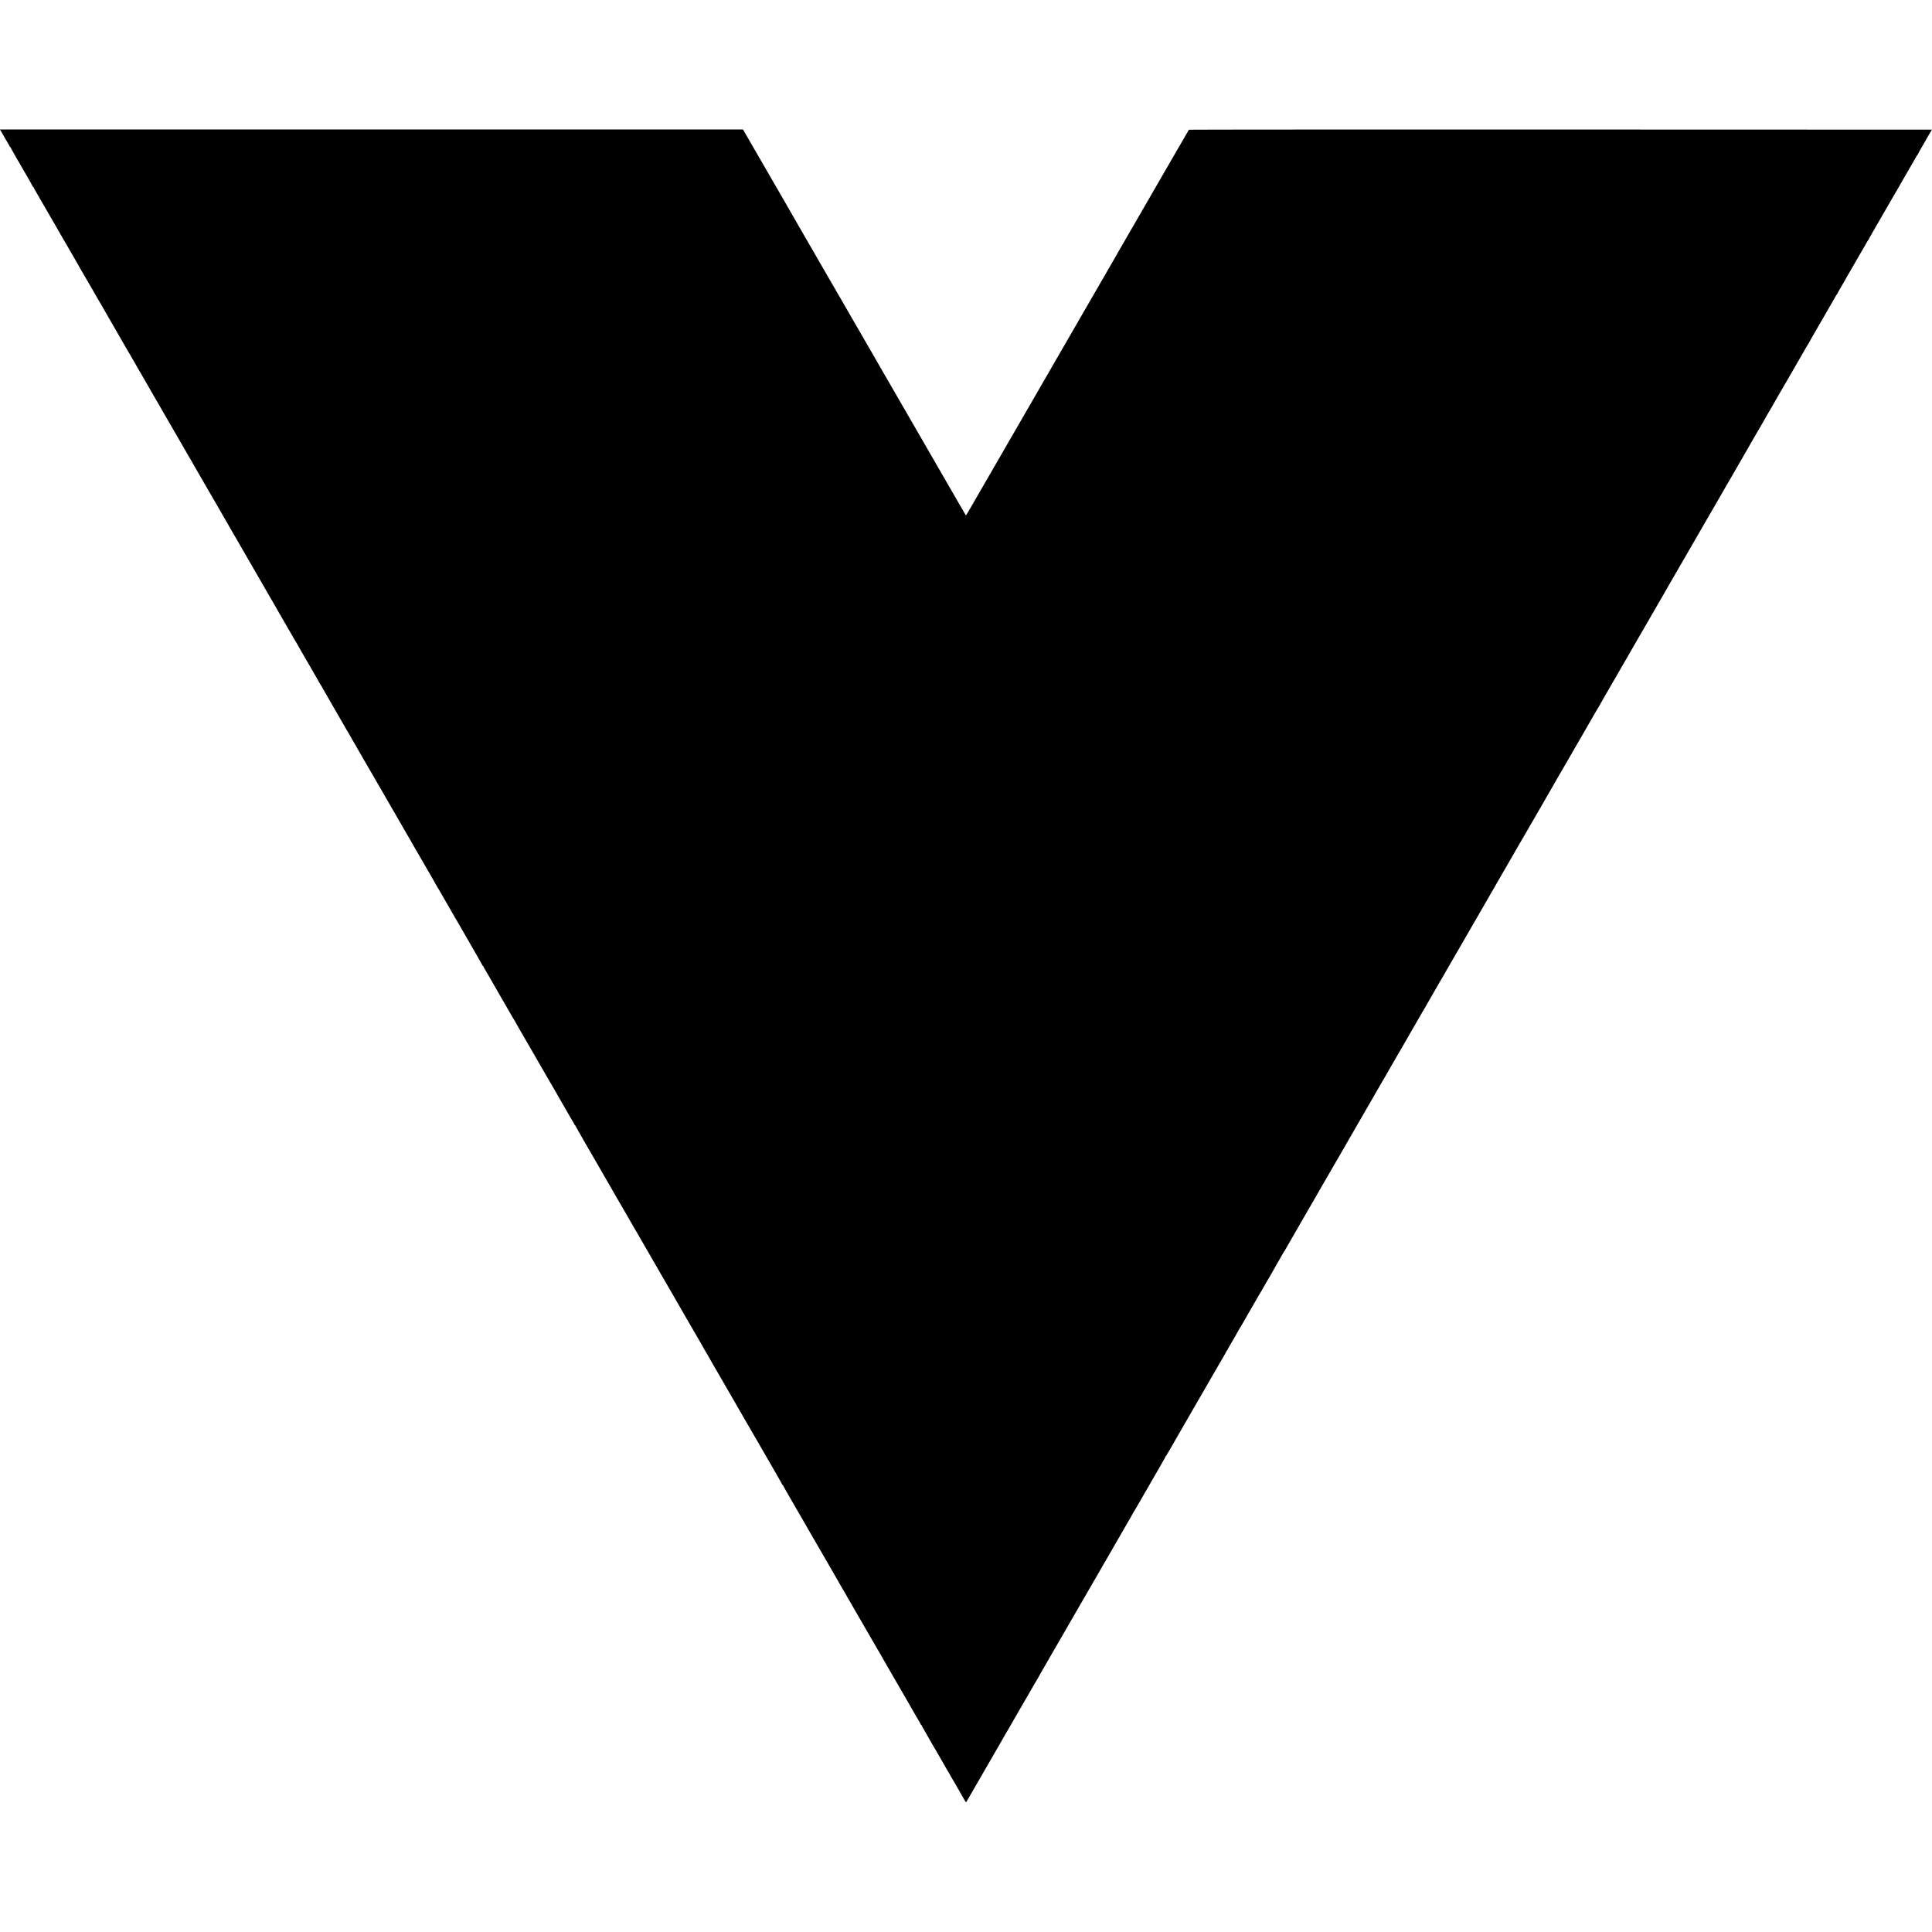
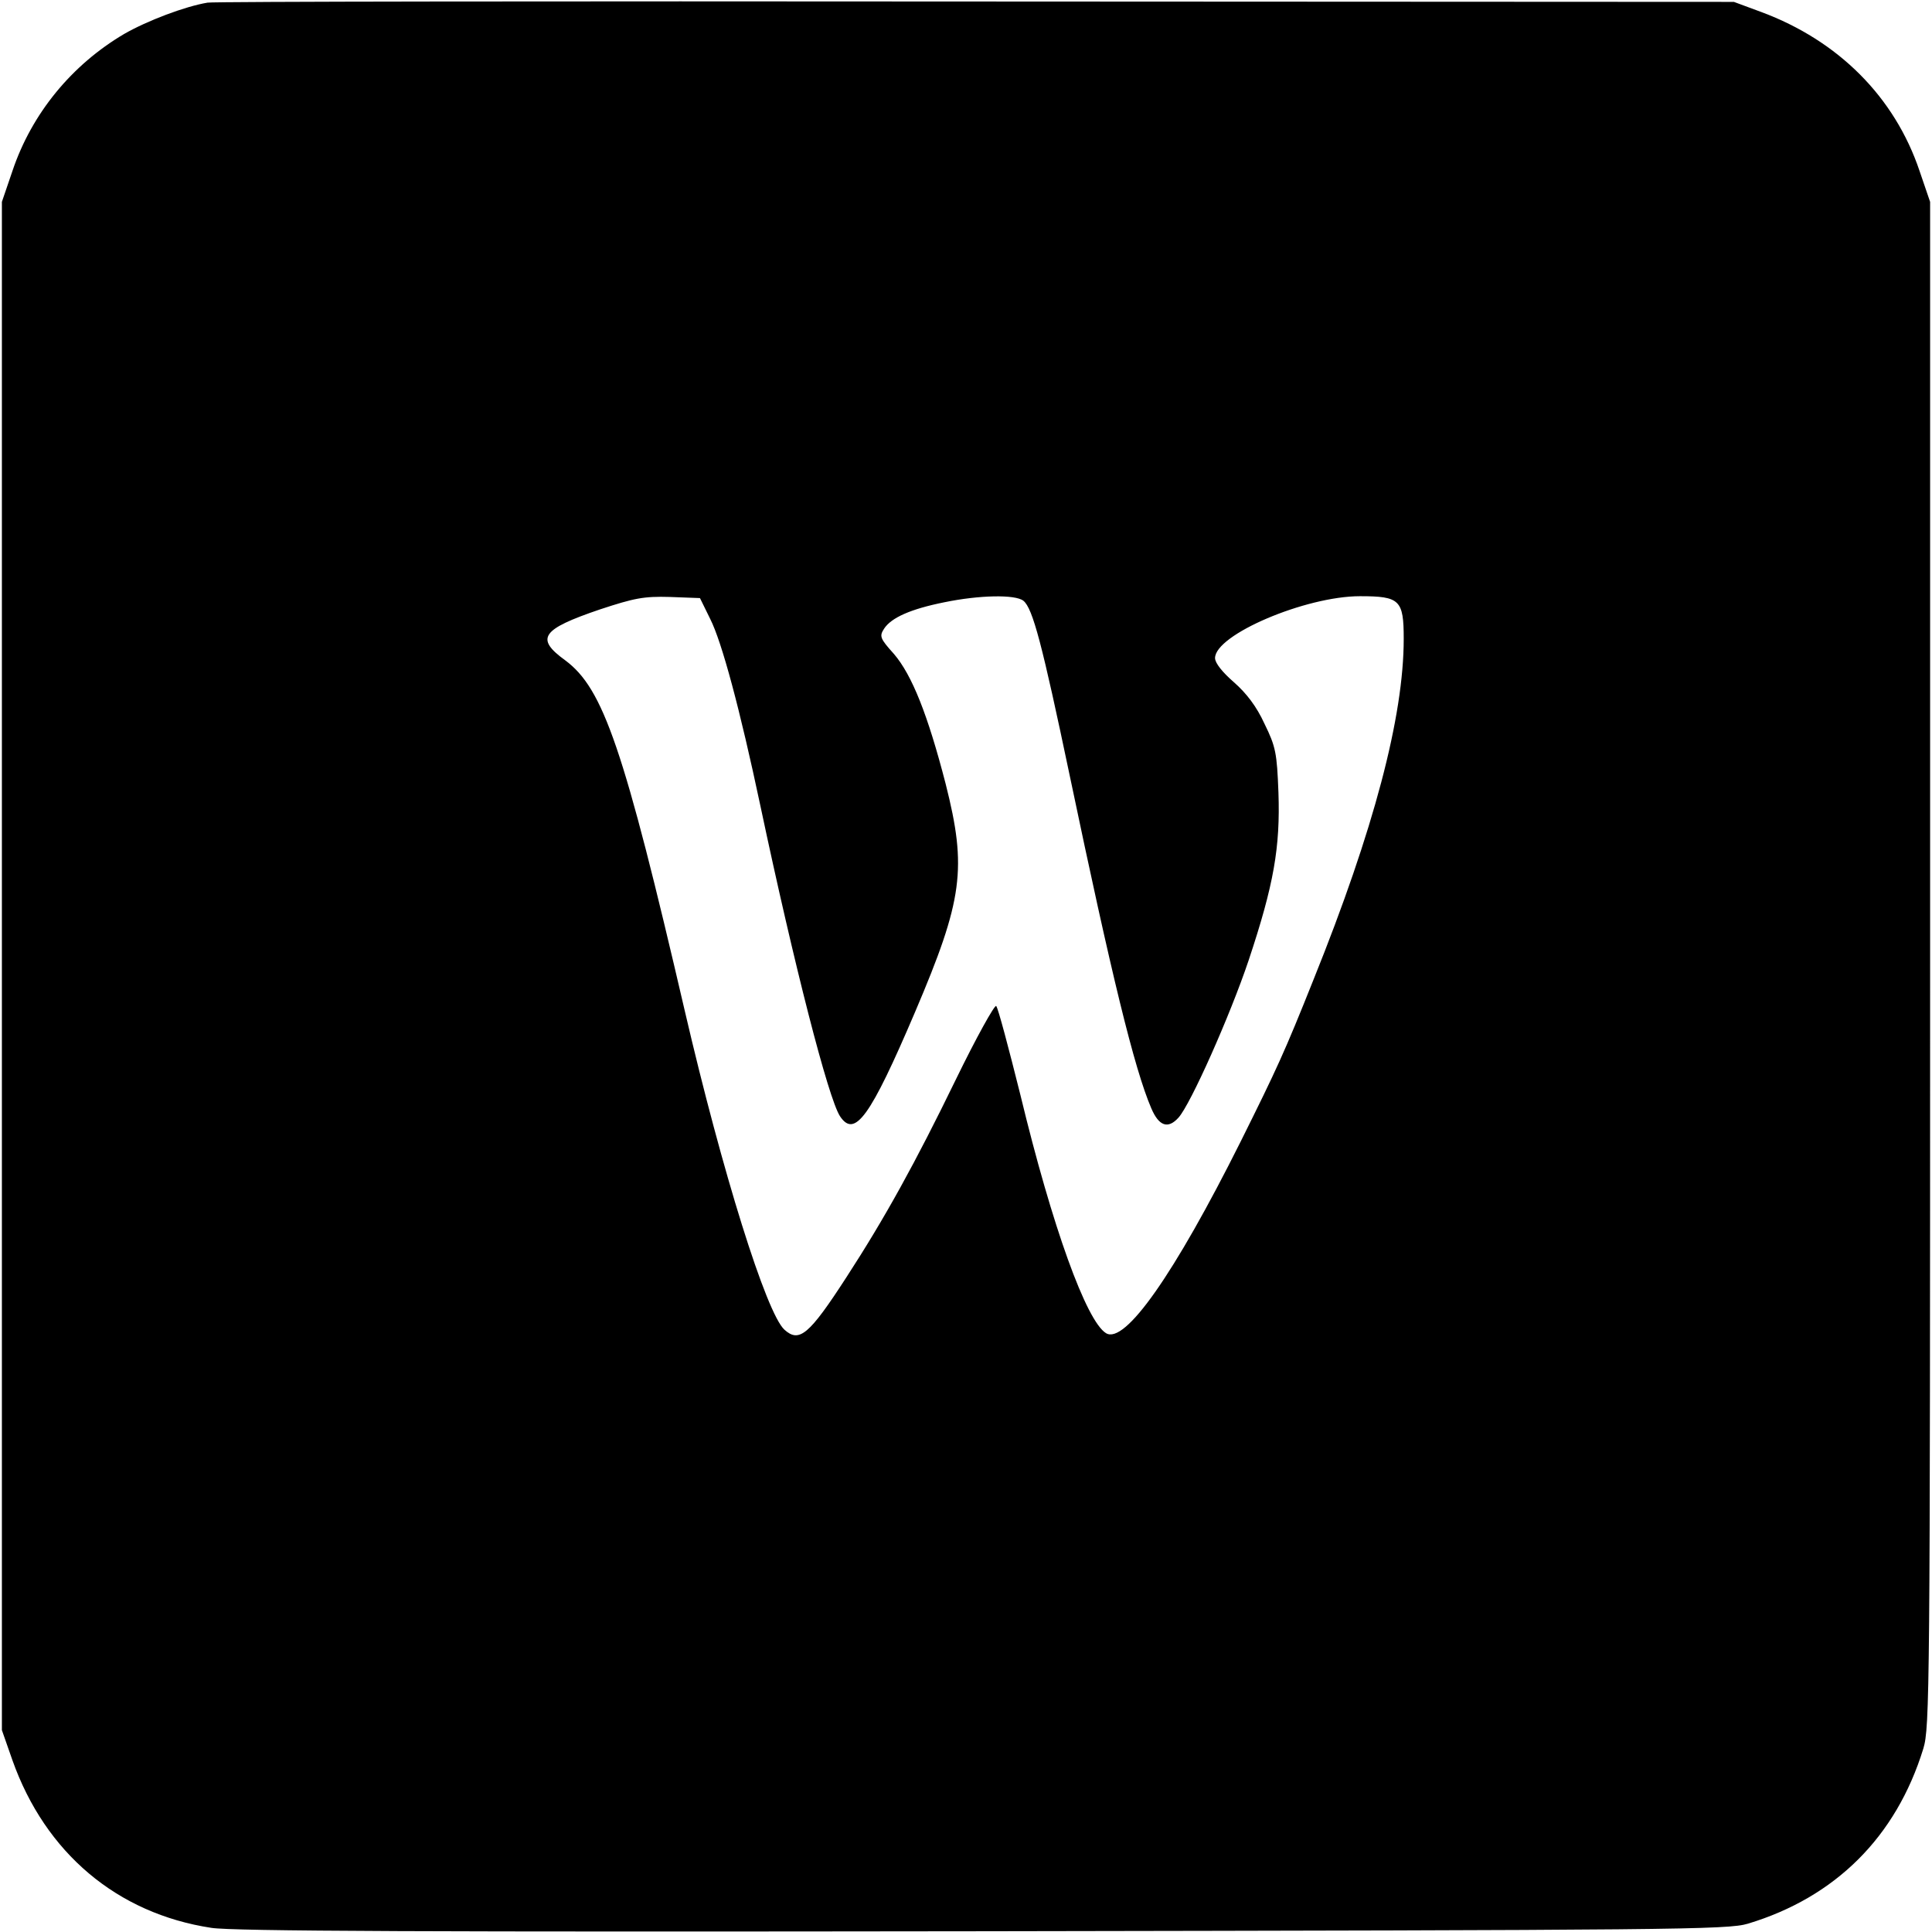
- <svg xmlns="http://www.w3.org/2000/svg" version="1.0" width="16pt" height="16pt" viewBox="0 0 16 16" preserveAspectRatio="xMidYMid meet">
-   <g transform="translate(0,16) scale(0.00032,-0.00032)" fill="#000000" stroke="none">
-     <path d="M18 46618 c45 -75 122 -207 122 -211 0 -2 25 -45 55 -95 30 -50 55 -96 55 -102 0 -5 5 -10 10 -10 6 0 10 -4 10 -9 0 -5 73 -135 161 -288 89 -153 173 -298 187 -323 14 -25 32 -57 41 -72 88 -149 187 -324 189 -335 2 -7 8 -13 13 -13 5 0 9 -4 9 -10 0 -5 46 -89 103 -187 175 -302 490 -846 507 -876 8 -16 20 -36 25 -45 28 -46 290 -498 339 -585 13 -23 74 -129 136 -236 61 -107 123 -215 137 -240 14 -25 29 -50 33 -56 5 -5 23 -37 40 -70 18 -33 38 -67 44 -75 11 -16 21 -33 63 -109 14 -25 29 -50 33 -56 4 -5 21 -35 38 -65 55 -100 261 -455 269 -465 4 -5 14 -21 20 -35 15 -29 41 -75 103 -180 24 -41 52 -88 60 -105 9 -16 57 -100 107 -185 112 -193 362 -626 380 -660 8 -14 23 -38 33 -55 11 -16 23 -37 27 -45 4 -8 26 -46 48 -85 23 -38 53 -90 67 -115 46 -81 64 -113 178 -310 62 -107 121 -210 132 -227 37 -67 56 -99 85 -148 16 -27 32 -57 36 -65 4 -8 15 -27 25 -42 9 -15 53 -89 96 -165 44 -76 177 -307 296 -513 120 -206 268 -463 330 -570 131 -227 117 -203 200 -348 36 -62 73 -125 82 -140 10 -15 21 -34 25 -42 4 -8 20 -37 36 -65 17 -27 38 -65 48 -82 49 -85 64 -111 87 -153 13 -25 28 -49 32 -55 4 -5 78 -134 165 -285 87 -151 166 -288 176 -305 10 -16 26 -43 35 -59 9 -17 125 -217 257 -445 132 -229 253 -441 270 -471 17 -30 45 -79 64 -108 18 -29 33 -54 33 -57 0 -2 20 -37 44 -77 24 -40 123 -212 221 -383 97 -170 190 -330 205 -355 16 -25 39 -65 53 -90 13 -25 81 -144 152 -265 70 -121 137 -238 150 -260 12 -22 37 -65 55 -95 18 -30 43 -73 55 -95 12 -22 48 -85 80 -140 77 -132 163 -280 190 -330 13 -22 71 -123 130 -225 59 -102 116 -199 126 -217 10 -17 29 -50 43 -72 15 -22 26 -43 26 -45 0 -2 27 -50 60 -106 33 -56 60 -103 60 -105 0 -2 55 -98 90 -155 8 -14 182 -316 239 -414 13 -22 45 -79 72 -124 27 -46 49 -86 49 -89 0 -2 14 -24 30 -48 16 -24 30 -46 30 -49 0 -5 74 -135 100 -176 5 -8 24 -42 43 -75 50 -88 58 -101 262 -455 104 -179 199 -345 213 -370 14 -25 28 -49 32 -55 4 -5 17 -26 28 -45 10 -19 62 -109 114 -200 114 -197 133 -230 170 -295 16 -27 33 -57 38 -65 17 -28 96 -165 103 -180 4 -8 16 -28 26 -45 10 -16 77 -131 148 -255 72 -124 181 -313 243 -420 62 -107 121 -209 131 -227 35 -62 323 -560 392 -678 38 -66 83 -145 100 -175 16 -30 33 -59 37 -65 4 -5 17 -27 29 -47 34 -61 56 -100 90 -156 17 -29 31 -55 31 -57 0 -2 17 -32 39 -67 21 -35 134 -229 251 -433 117 -203 235 -407 261 -451 27 -45 49 -85 49 -88 0 -4 8 -19 19 -34 15 -21 200 -341 309 -533 10 -19 33 -58 51 -87 17 -29 31 -54 31 -56 0 -2 25 -44 55 -94 30 -50 55 -95 55 -98 0 -4 6 -15 14 -23 7 -9 27 -41 43 -71 17 -30 170 -297 342 -594 171 -296 311 -542 311 -547 0 -5 5 -9 10 -9 6 0 10 -4 10 -10 0 -5 22 -47 49 -92 27 -46 58 -99 68 -118 24 -43 81 -140 93 -160 5 -8 66 -114 135 -235 69 -121 130 -227 135 -235 12 -21 259 -447 283 -490 10 -19 28 -47 38 -62 11 -14 19 -29 19 -32 0 -3 37 -69 83 -148 99 -170 305 -526 337 -583 13 -22 31 -53 41 -70 11 -16 22 -37 26 -45 7 -14 82 -146 103 -180 14 -24 181 -311 205 -355 13 -22 46 -80 75 -130 29 -49 64 -110 78 -135 14 -25 51 -88 82 -140 31 -52 59 -102 63 -110 4 -8 18 -33 31 -55 205 -353 284 -489 309 -535 17 -30 45 -78 62 -106 18 -28 36 -60 39 -72 4 -12 12 -22 17 -22 5 0 9 -4 9 -10 0 -5 109 -197 241 -427 133 -230 250 -431 259 -448 51 -90 222 -385 280 -485 37 -63 78 -135 92 -160 14 -25 67 -117 118 -205 51 -88 101 -175 111 -193 34 -58 55 -95 149 -257 51 -88 101 -173 110 -190 9 -16 76 -131 147 -255 72 -124 140 -241 151 -260 61 -108 281 -489 355 -615 38 -66 77 -133 87 -150 35 -63 91 -161 100 -175 14 -23 99 -169 128 -220 54 -97 135 -235 142 -245 4 -5 20 -32 35 -60 26 -48 238 -416 276 -480 10 -16 26 -46 37 -65 30 -53 382 -661 403 -695 10 -16 22 -37 26 -45 4 -8 26 -48 50 -88 24 -41 43 -75 43 -77 0 -2 22 -40 50 -85 27 -45 50 -84 50 -86 0 -3 38 -69 83 -147 84 -142 302 -520 340 -587 10 -19 34 -60 52 -90 18 -30 44 -75 57 -100 14 -25 45 -79 70 -120 25 -41 56 -96 70 -121 14 -25 77 -133 138 -240 62 -107 122 -210 132 -229 25 -43 310 -535 337 -581 11 -19 26 -45 34 -59 17 -32 238 -414 266 -460 11 -19 24 -41 28 -49 3 -7 75 -133 160 -278 84 -146 153 -269 153 -274 0 -5 5 -9 10 -9 6 0 10 -4 10 -10 0 -5 82 -150 181 -322 182 -314 201 -346 240 -415 12 -21 80 -139 152 -263 71 -124 141 -245 155 -270 14 -25 28 -49 32 -55 6 -8 145 -248 220 -380 37 -66 209 -362 229 -395 11 -19 24 -42 28 -49 4 -8 67 -118 140 -243 73 -125 133 -230 133 -233 0 -2 15 -28 33 -57 19 -29 47 -78 64 -108 17 -30 53 -93 79 -139 53 -90 82 -141 157 -272 82 -142 115 -199 381 -659 142 -245 268 -463 281 -485 12 -22 71 -125 132 -230 60 -104 172 -298 248 -430 76 -132 146 -253 156 -270 11 -16 22 -36 26 -44 3 -8 30 -54 60 -103 29 -49 53 -91 53 -93 0 -3 18 -34 40 -70 22 -36 40 -67 40 -69 0 -2 37 -66 81 -142 45 -77 98 -168 119 -204 20 -36 47 -81 58 -100 12 -19 27 -47 33 -62 6 -16 15 -28 20 -28 5 0 9 -4 9 -9 0 -6 63 -118 140 -251 77 -133 140 -243 140 -245 0 -2 18 -33 41 -70 22 -37 49 -83 60 -101 10 -19 29 -51 40 -71 25 -45 109 -189 126 -218 7 -11 17 -29 22 -40 6 -11 22 -38 35 -60 14 -22 37 -62 52 -90 14 -27 35 -62 45 -77 11 -14 19 -29 19 -32 0 -3 18 -35 40 -71 22 -36 40 -67 40 -69 0 -2 19 -35 42 -72 23 -38 55 -94 72 -124 26 -47 139 -244 171 -298 6 -9 21 -36 34 -60 28 -48 37 -51 51 -19 6 12 19 36 29 52 10 17 27 46 38 65 11 19 104 181 208 360 103 179 199 345 213 370 14 25 42 74 64 109 21 34 38 65 38 67 0 2 18 33 40 69 22 36 40 67 40 69 0 3 177 310 199 346 16 26 136 234 140 244 2 5 25 44 52 88 27 44 49 81 49 84 0 2 18 34 40 70 22 36 40 67 40 69 0 2 20 36 43 77 35 58 169 289 297 513 9 17 50 86 90 155 40 69 86 150 103 180 16 30 35 62 41 70 6 8 16 24 22 35 35 64 72 129 167 293 59 100 116 199 127 220 11 20 30 53 41 72 43 72 1070 1850 1121 1940 14 25 65 113 113 195 48 83 96 166 107 185 10 19 28 50 38 68 11 18 73 124 137 235 64 111 175 303 246 427 71 124 173 299 225 390 52 91 116 202 143 248 27 45 49 85 49 89 0 4 6 14 14 22 7 9 28 43 46 76 26 47 251 436 378 655 11 19 29 51 40 70 11 19 101 176 201 348 99 172 181 317 181 323 0 5 5 9 10 9 6 0 10 5 10 11 0 6 8 23 18 37 11 15 32 52 49 82 16 30 130 228 253 440 122 212 234 405 248 430 13 25 39 70 57 100 39 65 69 117 130 225 25 44 50 87 55 95 12 19 78 134 220 380 61 107 129 224 150 260 161 277 222 382 246 425 15 28 47 83 71 123 24 41 43 78 43 83 0 5 4 9 8 9 4 0 13 12 19 28 7 15 23 45 36 67 66 110 277 478 277 483 0 3 6 13 14 21 7 9 27 41 43 71 17 30 45 80 63 110 34 57 375 649 394 685 6 11 16 27 22 35 6 8 26 42 44 75 18 33 41 74 51 90 10 17 24 41 32 55 54 97 72 128 88 152 11 14 19 28 19 30 0 3 79 141 175 308 96 167 175 305 175 308 0 3 6 13 14 21 7 9 26 39 41 66 33 60 276 483 338 587 24 40 46 80 50 88 4 8 13 24 20 35 14 23 95 163 125 215 11 19 52 91 92 160 40 69 80 139 90 155 9 17 103 179 207 360 105 182 200 346 211 365 103 181 463 802 489 845 7 11 15 27 19 35 4 8 29 51 55 95 64 110 828 1433 848 1470 9 17 24 41 33 55 9 14 29 48 45 77 15 28 52 93 82 145 30 51 62 107 71 123 17 30 231 398 400 690 51 88 103 179 115 202 12 23 26 48 32 55 6 7 24 38 40 68 17 30 61 107 98 170 37 63 84 144 103 180 19 36 41 72 48 81 8 8 14 18 14 21 0 4 27 51 59 106 32 55 72 124 89 154 16 29 71 125 122 213 51 88 104 180 118 205 13 25 28 50 32 55 4 6 17 26 28 45 11 19 45 80 77 135 31 55 66 116 77 135 11 19 88 152 171 295 401 694 620 1072 650 1125 11 19 87 152 170 295 83 143 158 273 166 288 9 16 21 36 26 45 6 9 31 52 55 96 25 43 54 94 66 115 11 20 95 164 186 321 91 157 173 299 182 315 9 17 26 46 37 65 12 19 66 114 121 210 56 96 108 186 117 200 8 14 24 40 34 59 24 45 383 664 412 713 5 9 17 29 26 45 15 28 120 210 241 419 36 61 68 117 72 125 4 8 12 23 19 34 35 57 245 420 262 453 11 20 35 61 53 90 17 29 32 54 32 56 0 3 28 51 62 108 33 57 70 119 80 138 10 19 23 42 28 50 5 8 32 53 59 100 27 47 149 258 271 470 122 212 234 405 248 430 30 53 62 108 80 135 6 11 15 27 19 35 4 8 85 150 181 315 96 165 187 323 202 350 31 56 116 202 130 225 5 8 25 42 43 75 19 33 92 159 162 280 149 257 157 271 202 350 19 33 38 67 43 75 9 14 228 392 275 475 12 22 55 96 95 165 40 69 80 139 90 155 24 42 202 350 221 383 9 15 27 47 41 72 14 25 75 131 136 236 61 106 121 210 134 232 99 172 271 470 279 482 5 8 23 40 40 70 18 30 81 141 142 245 60 105 121 210 135 235 14 25 71 124 127 220 56 96 143 247 194 335 51 88 96 167 102 175 14 24 180 311 204 355 23 43 340 590 356 615 5 8 50 87 101 175 171 301 517 898 582 1008 25 43 46 81 46 83 0 2 12 23 27 47 14 23 40 67 56 97 16 30 35 62 42 70 7 8 15 22 18 30 4 8 20 38 37 65 16 28 33 57 37 65 6 12 111 196 143 250 5 8 55 95 112 193 57 98 113 195 126 215 12 20 27 46 32 57 6 11 14 27 20 35 5 8 76 130 156 270 80 140 165 287 187 325 23 39 52 90 66 115 13 25 30 52 37 61 8 8 14 18 14 21 0 4 41 77 92 165 50 87 175 302 276 478 101 176 208 360 236 408 28 49 67 117 86 152 19 35 41 70 48 77 6 6 12 15 12 19 0 7 124 224 167 291 12 21 23 40 23 42 0 2 21 40 46 83 26 43 55 92 64 109 54 95 327 568 354 614 19 30 45 75 59 100 71 128 82 145 89 148 4 2 8 8 8 13 0 5 42 82 94 172 311 538 496 858 518 897 14 25 40 70 58 100 18 30 42 71 53 90 10 19 79 139 152 265 73 127 142 246 153 265 10 19 43 76 72 125 29 50 63 108 75 130 65 116 80 140 87 143 4 2 8 8 8 12 0 8 114 212 140 250 6 8 14 24 20 35 5 11 54 97 108 190 l100 170 -9611 3 c-5286 1 -9614 -1 -9618 -5 -5 -6 -419 -719 -619 -1068 -89 -155 -267 -463 -323 -560 -38 -66 -81 -140 -95 -165 -31 -56 -263 -457 -526 -910 -110 -190 -224 -388 -254 -440 -29 -52 -61 -109 -71 -125 -23 -39 -243 -420 -268 -465 -11 -19 -204 -352 -428 -740 -224 -388 -477 -826 -563 -975 -85 -148 -185 -322 -222 -385 -37 -63 -120 -207 -185 -320 -65 -113 -177 -306 -248 -430 -72 -124 -172 -297 -222 -385 -51 -88 -142 -245 -202 -350 -131 -226 -247 -427 -408 -705 -65 -113 -249 -432 -410 -710 -160 -278 -388 -673 -506 -877 -118 -205 -216 -373 -219 -373 -3 0 -52 82 -109 183 -58 100 -144 250 -192 332 -95 164 -402 696 -647 1120 -85 149 -228 396 -317 550 -212 365 -982 1700 -1008 1745 -10 19 -43 76 -72 125 -29 50 -64 110 -77 135 -14 25 -63 110 -110 190 -47 80 -96 165 -110 190 -14 25 -99 171 -188 325 -89 154 -174 300 -188 325 -13 25 -64 113 -112 195 -48 83 -140 242 -205 355 -65 113 -183 317 -263 454 -79 137 -152 264 -163 282 -50 89 -335 583 -354 614 -12 19 -34 58 -50 85 -15 28 -129 226 -253 440 -124 215 -235 408 -247 430 -12 22 -69 121 -127 220 -58 99 -226 389 -373 645 -148 256 -324 561 -392 678 -67 117 -134 232 -147 255 -13 23 -33 59 -46 80 l-22 37 -9615 0 -9615 0 20 -32z" />
+ <svg xmlns="http://www.w3.org/2000/svg" version="1.0" width="512pt" height="512pt" viewBox="0 0 512 512" preserveAspectRatio="xMidYMid meet">
+   <g transform="translate(0,512) scale(0.1,-0.1)" fill="#000000" stroke="none">
+     <path d="M550 5113 c-60 -10 -160 -48 -221 -83 -139 -82 -245 -211 -296 -363 l-28 -82 0 -2025 0 -2025 28 -80 c87 -245 277 -406 527 -444 56 -9 583 -11 2045 -9 1835 3 1974 4 2027 20 232 70 393 230 465 464 17 56 18 148 18 2079 l0 2020 -28 82 c-66 196 -215 345 -419 421 l-73 27 -2010 1 c-1105 1 -2021 0 -2035 -3z m1332 -1633 c31 -61 79 -240 133 -495 90 -425 180 -775 211 -823 39 -59 80 -3 199 276 127 298 138 380 81 605 -47 182 -89 288 -137 344 -37 41 -39 47 -26 67 19 29 70 52 160 70 92 19 187 21 209 4 25 -20 50 -116 123 -464 111 -530 171 -776 216 -881 20 -47 44 -56 72 -25 32 35 137 271 186 417 67 201 84 300 79 445 -4 104 -7 121 -37 182 -21 46 -48 81 -81 110 -31 27 -50 51 -50 64 0 62 240 164 384 164 106 0 116 -10 116 -113 0 -206 -79 -506 -239 -903 -77 -193 -97 -236 -193 -429 -176 -352 -307 -539 -357 -508 -52 32 -142 280 -227 632 -31 124 -59 230 -64 235 -4 4 -53 -84 -107 -195 -107 -220 -188 -367 -290 -524 -99 -153 -125 -174 -164 -139 -48 43 -165 418 -264 844 -162 698 -216 855 -317 930 -80 58 -64 82 92 135 91 30 116 35 185 33 l80 -3 27 -55z" />
  </g>
</svg>
